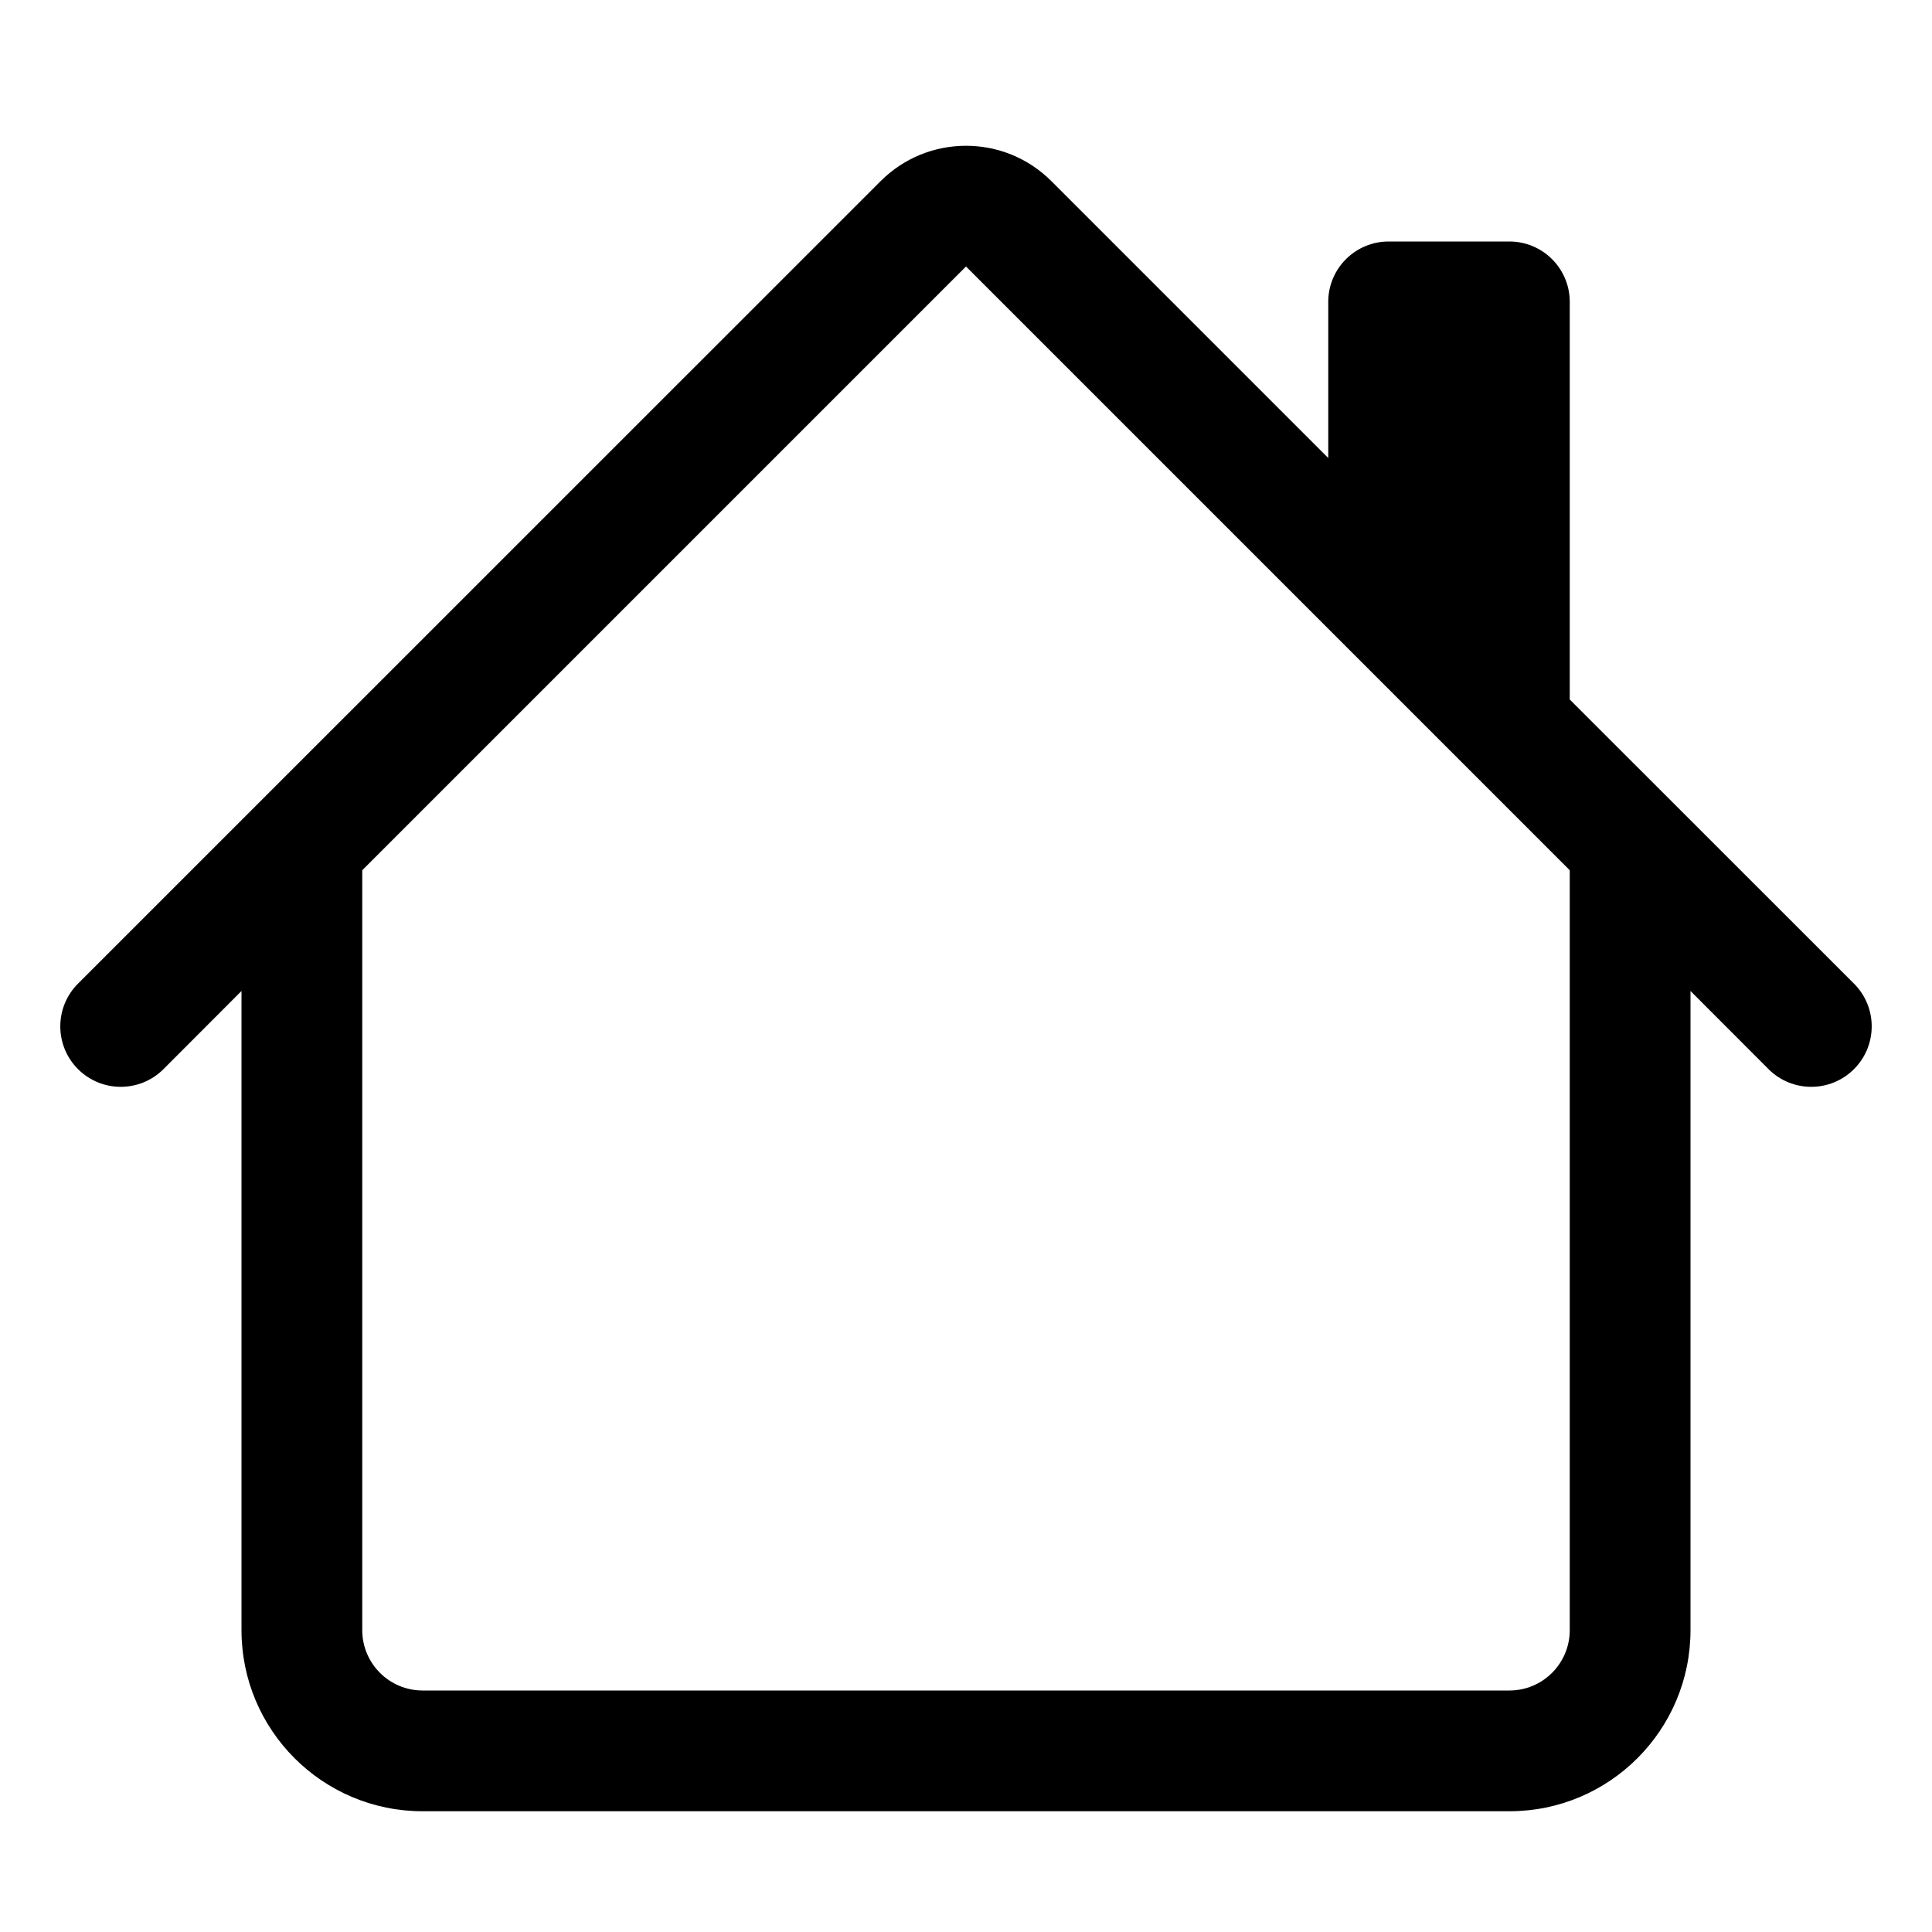
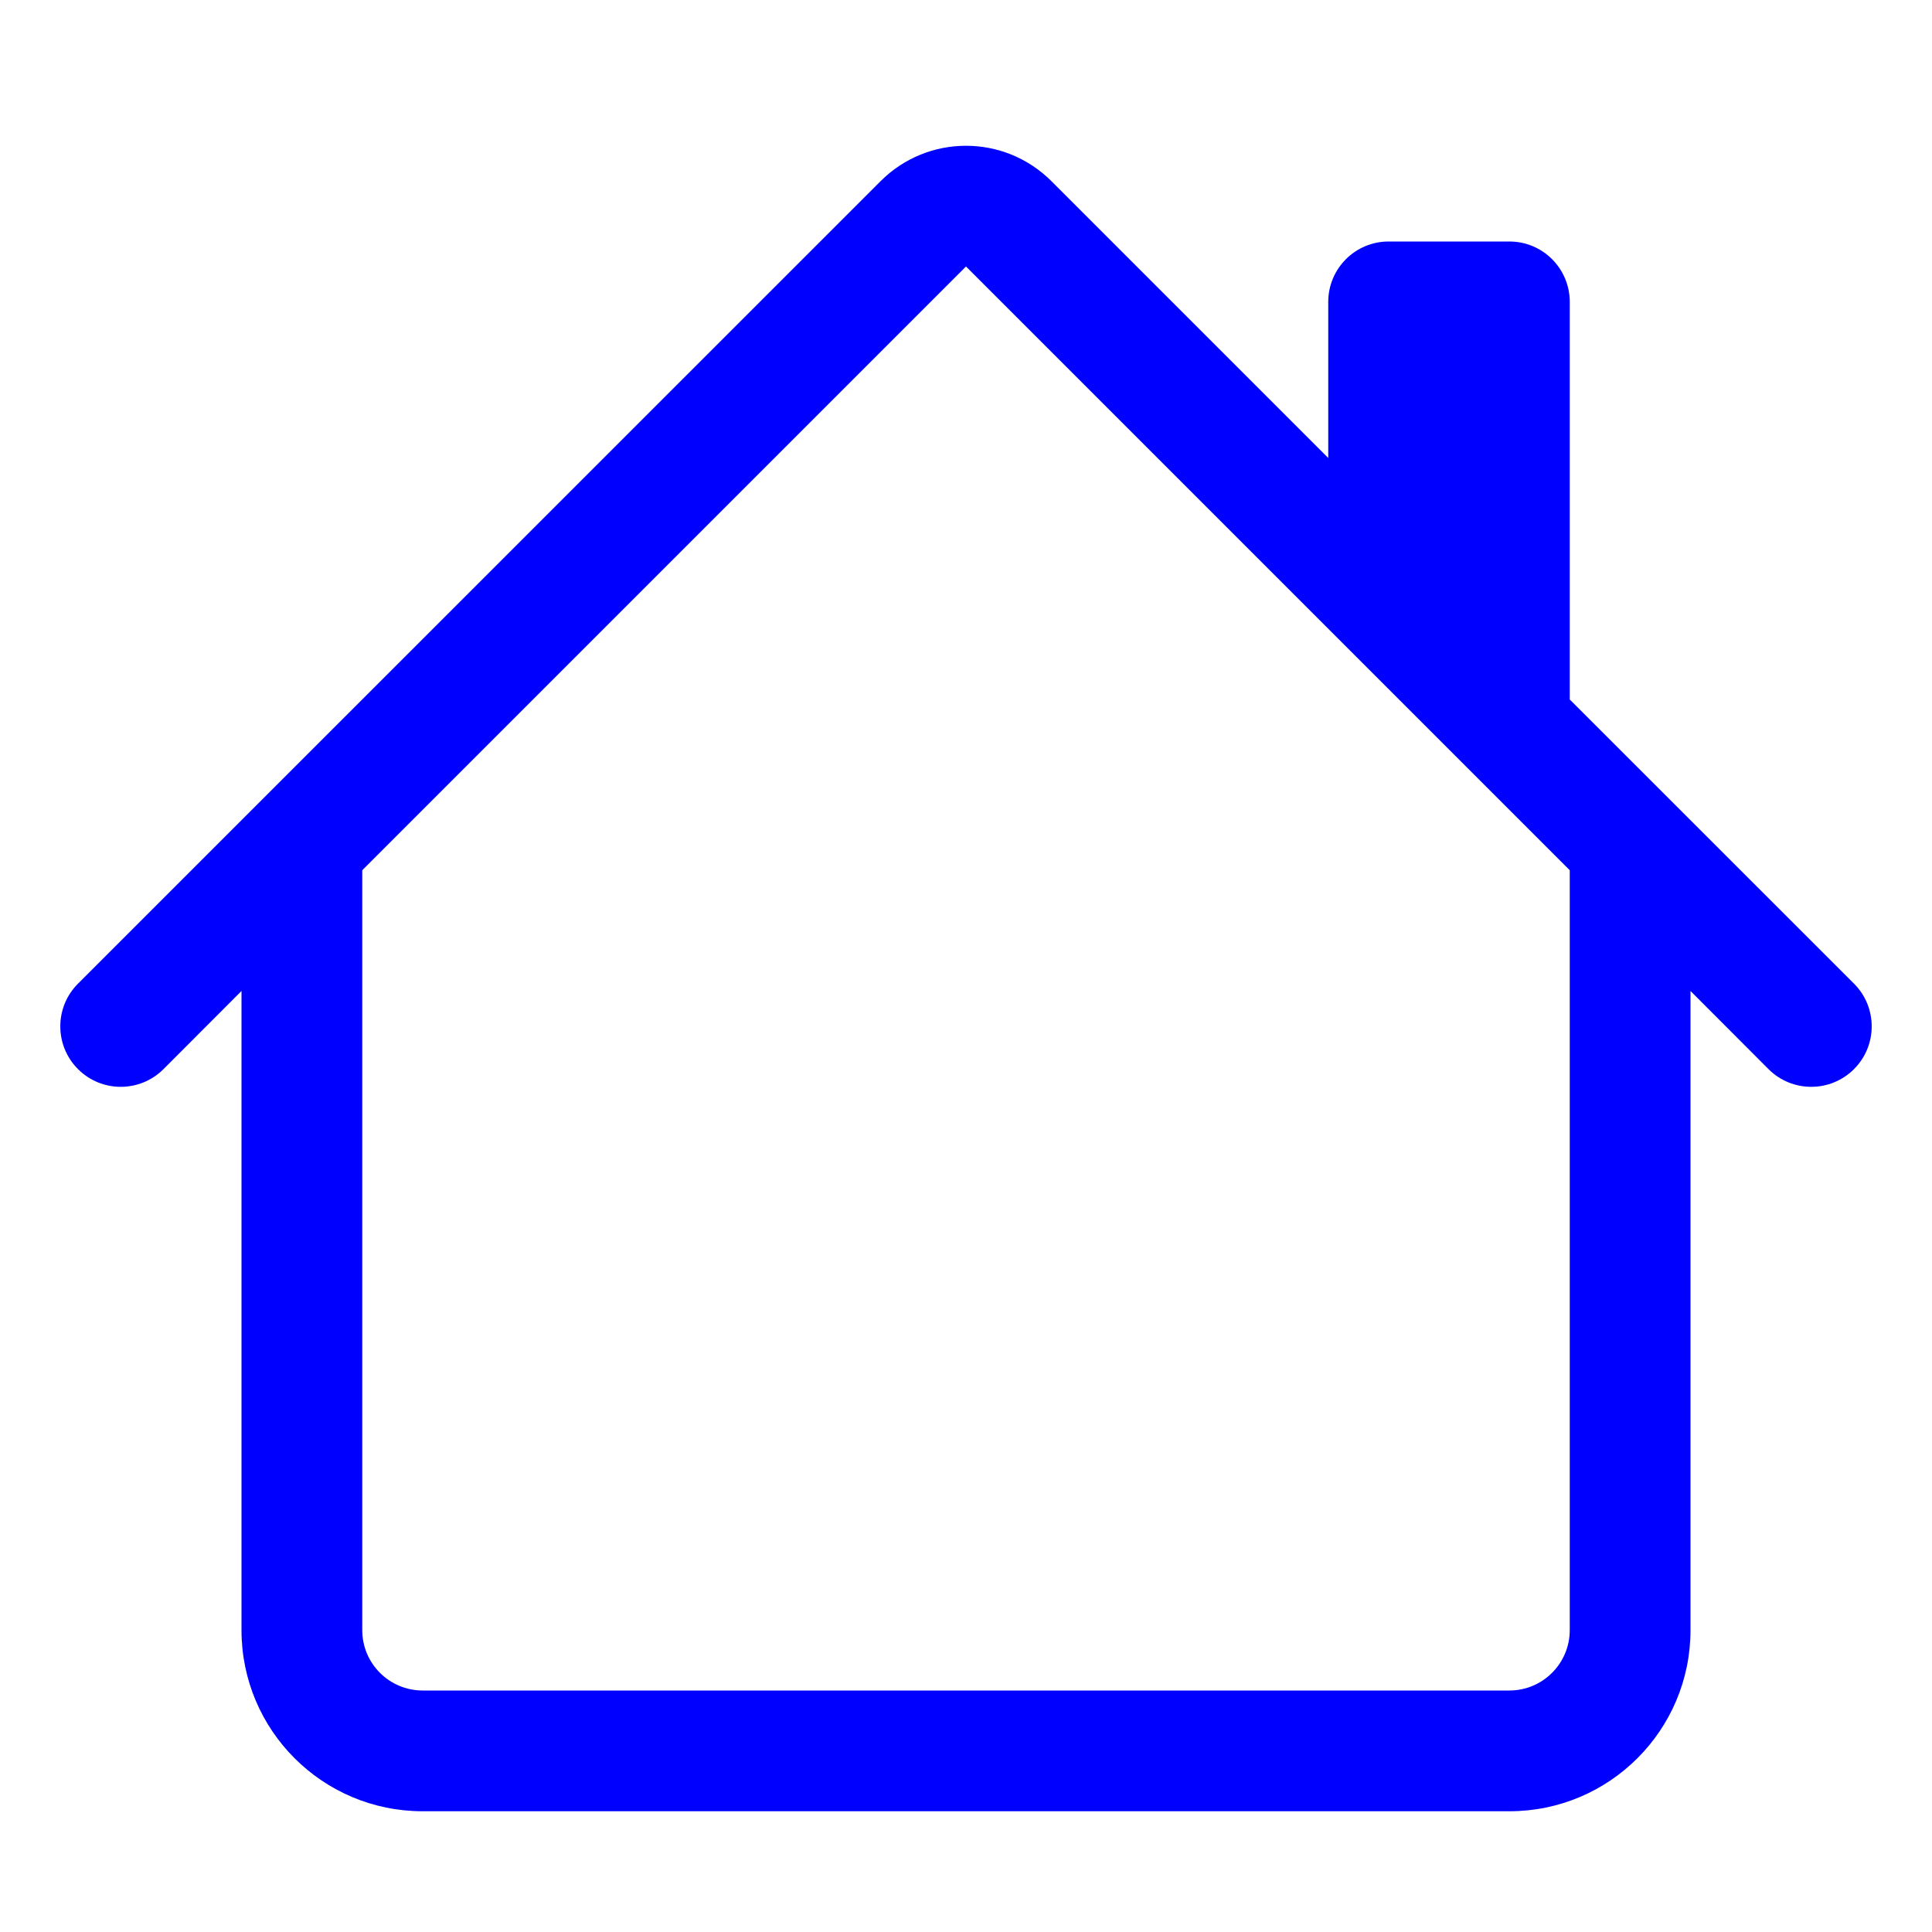
- <svg xmlns="http://www.w3.org/2000/svg" width="16" height="16" fill="currentColor" class="bi bi-house" viewBox="0 0 16 16">
+ <svg xmlns="http://www.w3.org/2000/svg" width="16" height="16" fill="blue" class="bi bi-house" viewBox="0 0 16 16">
  <path d="M8.707 1.5a1 1 0 0 0-1.414 0L.646 8.146a.5.5 0 0 0 .708.708L2 8.207V13.5A1.5 1.5 0 0 0 3.5 15h9a1.5 1.5 0 0 0 1.5-1.5V8.207l.646.647a.5.5 0 0 0 .708-.708L13 5.793V2.5a.5.5 0 0 0-.5-.5h-1a.5.5 0 0 0-.5.5v1.293L8.707 1.5ZM13 7.207V13.5a.5.5 0 0 1-.5.5h-9a.5.5 0 0 1-.5-.5V7.207l5-5 5 5Z" />
</svg>
